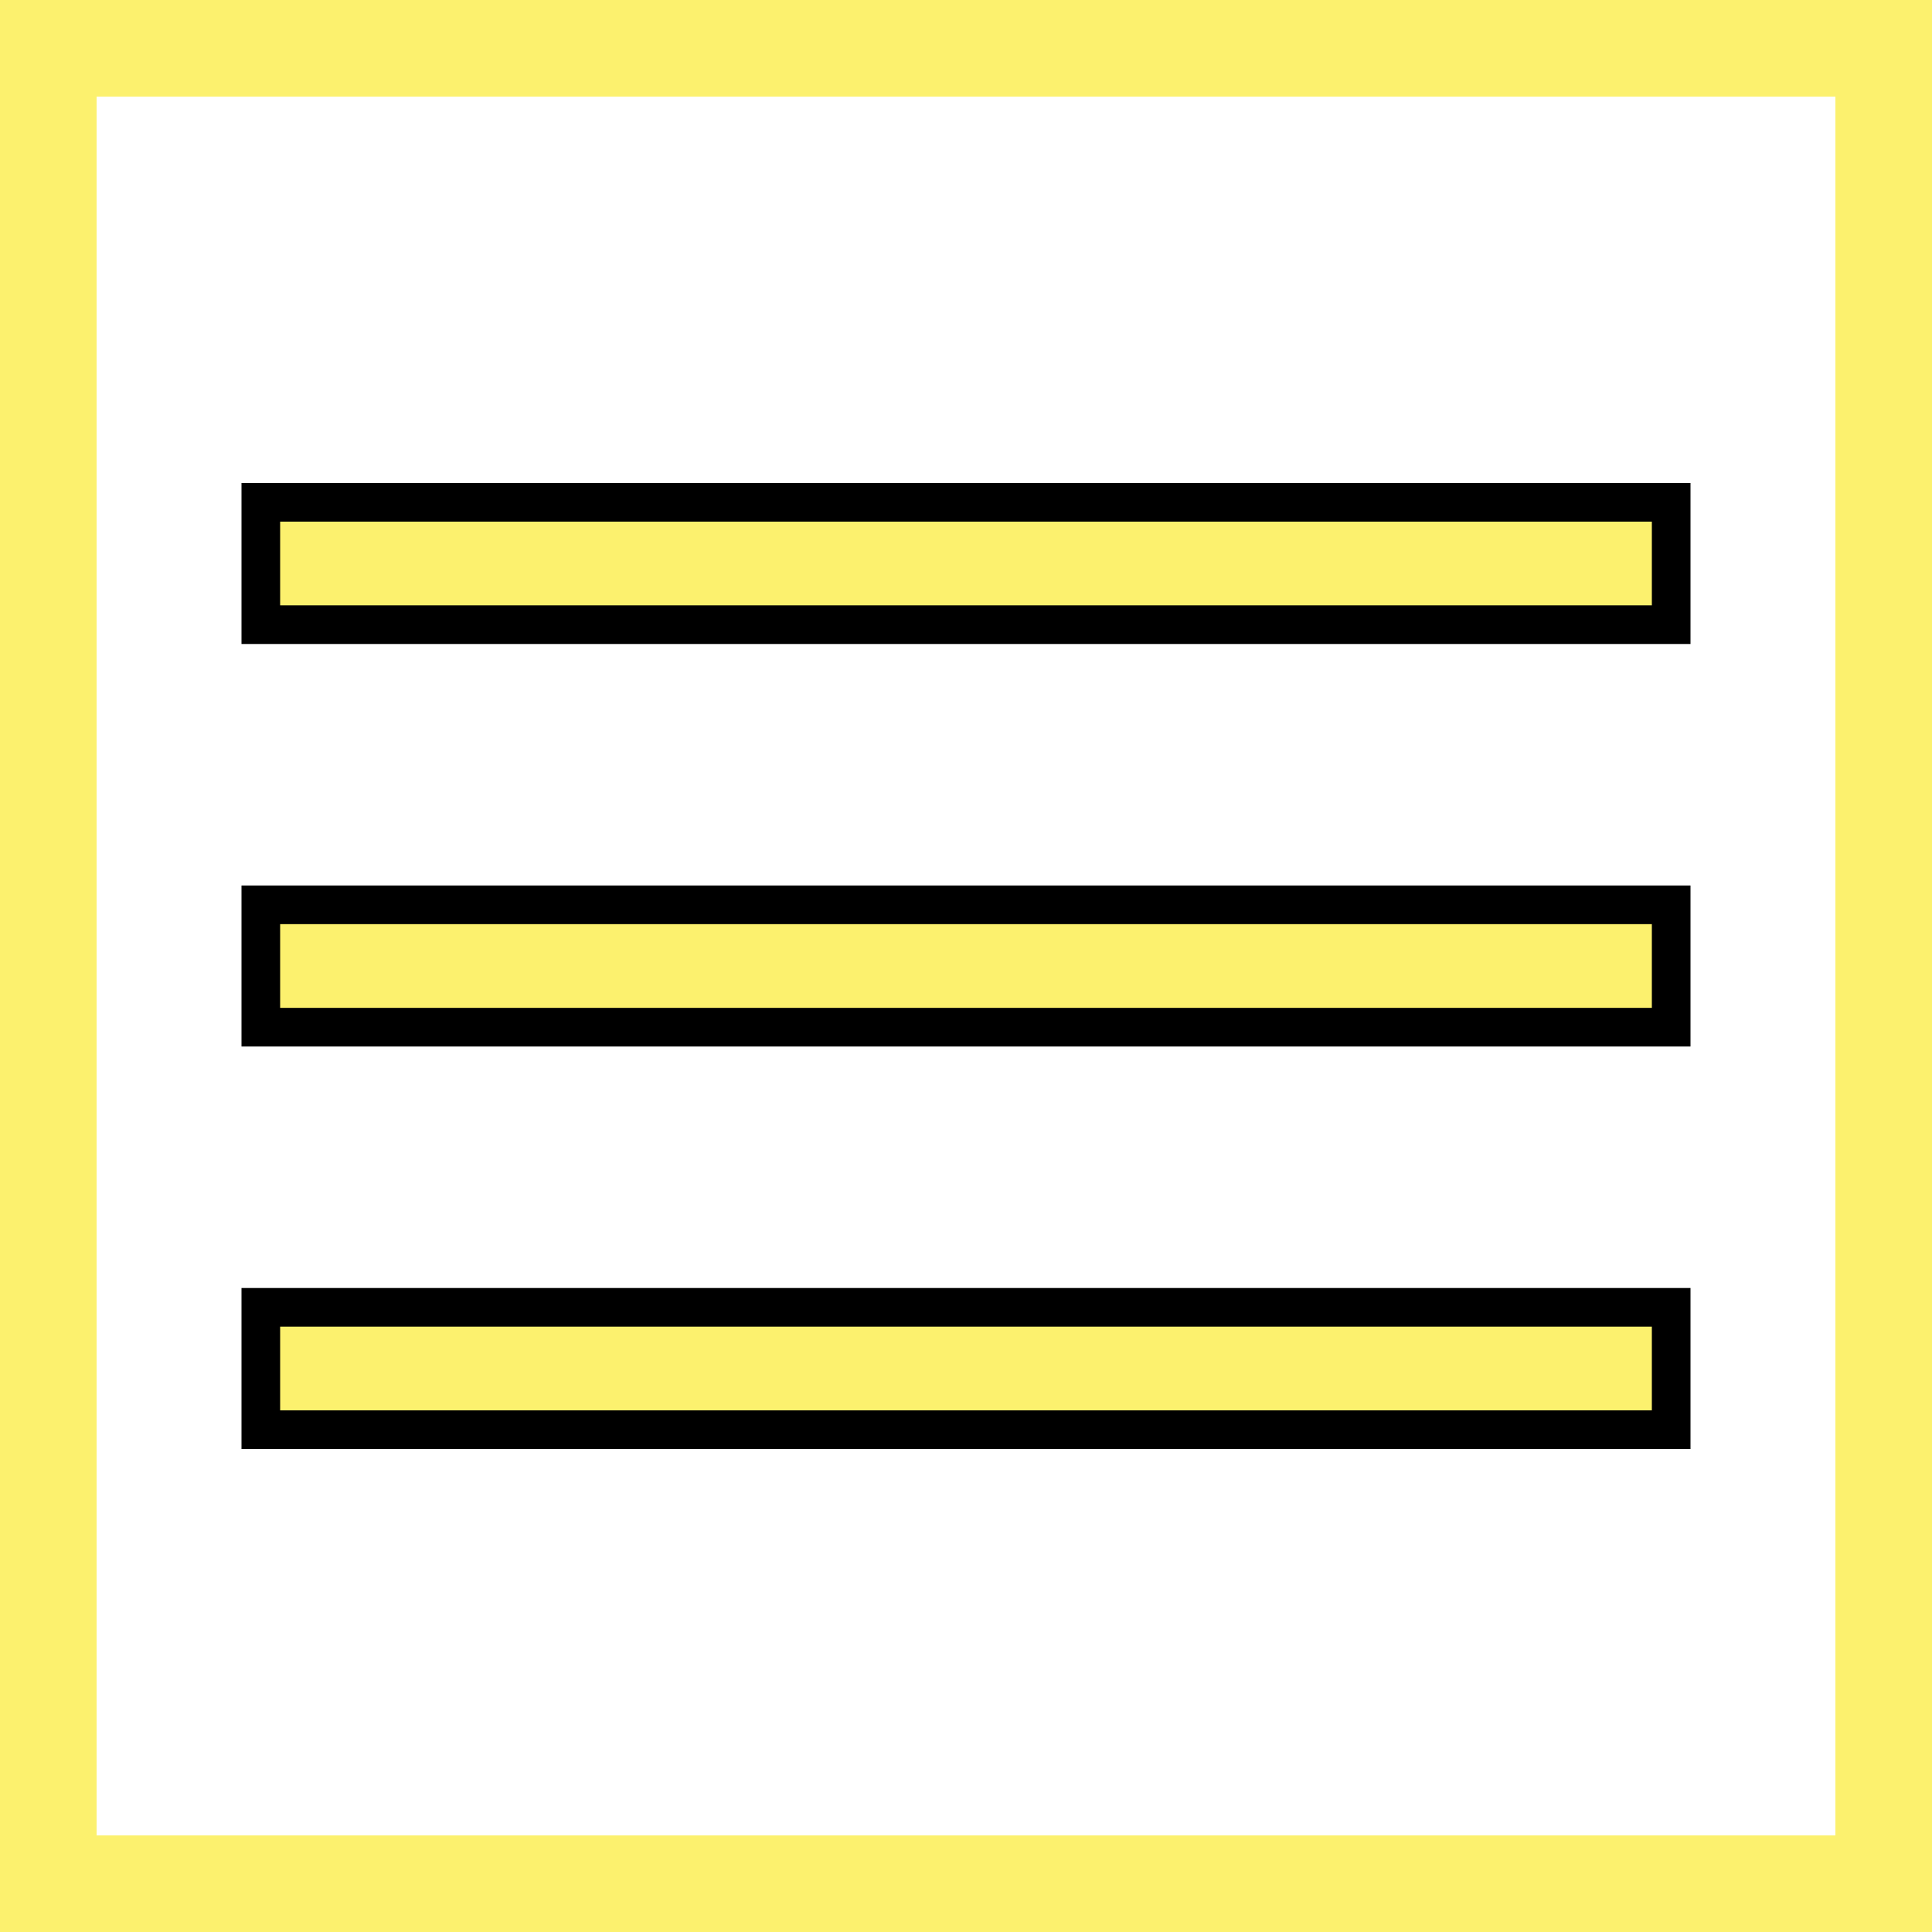
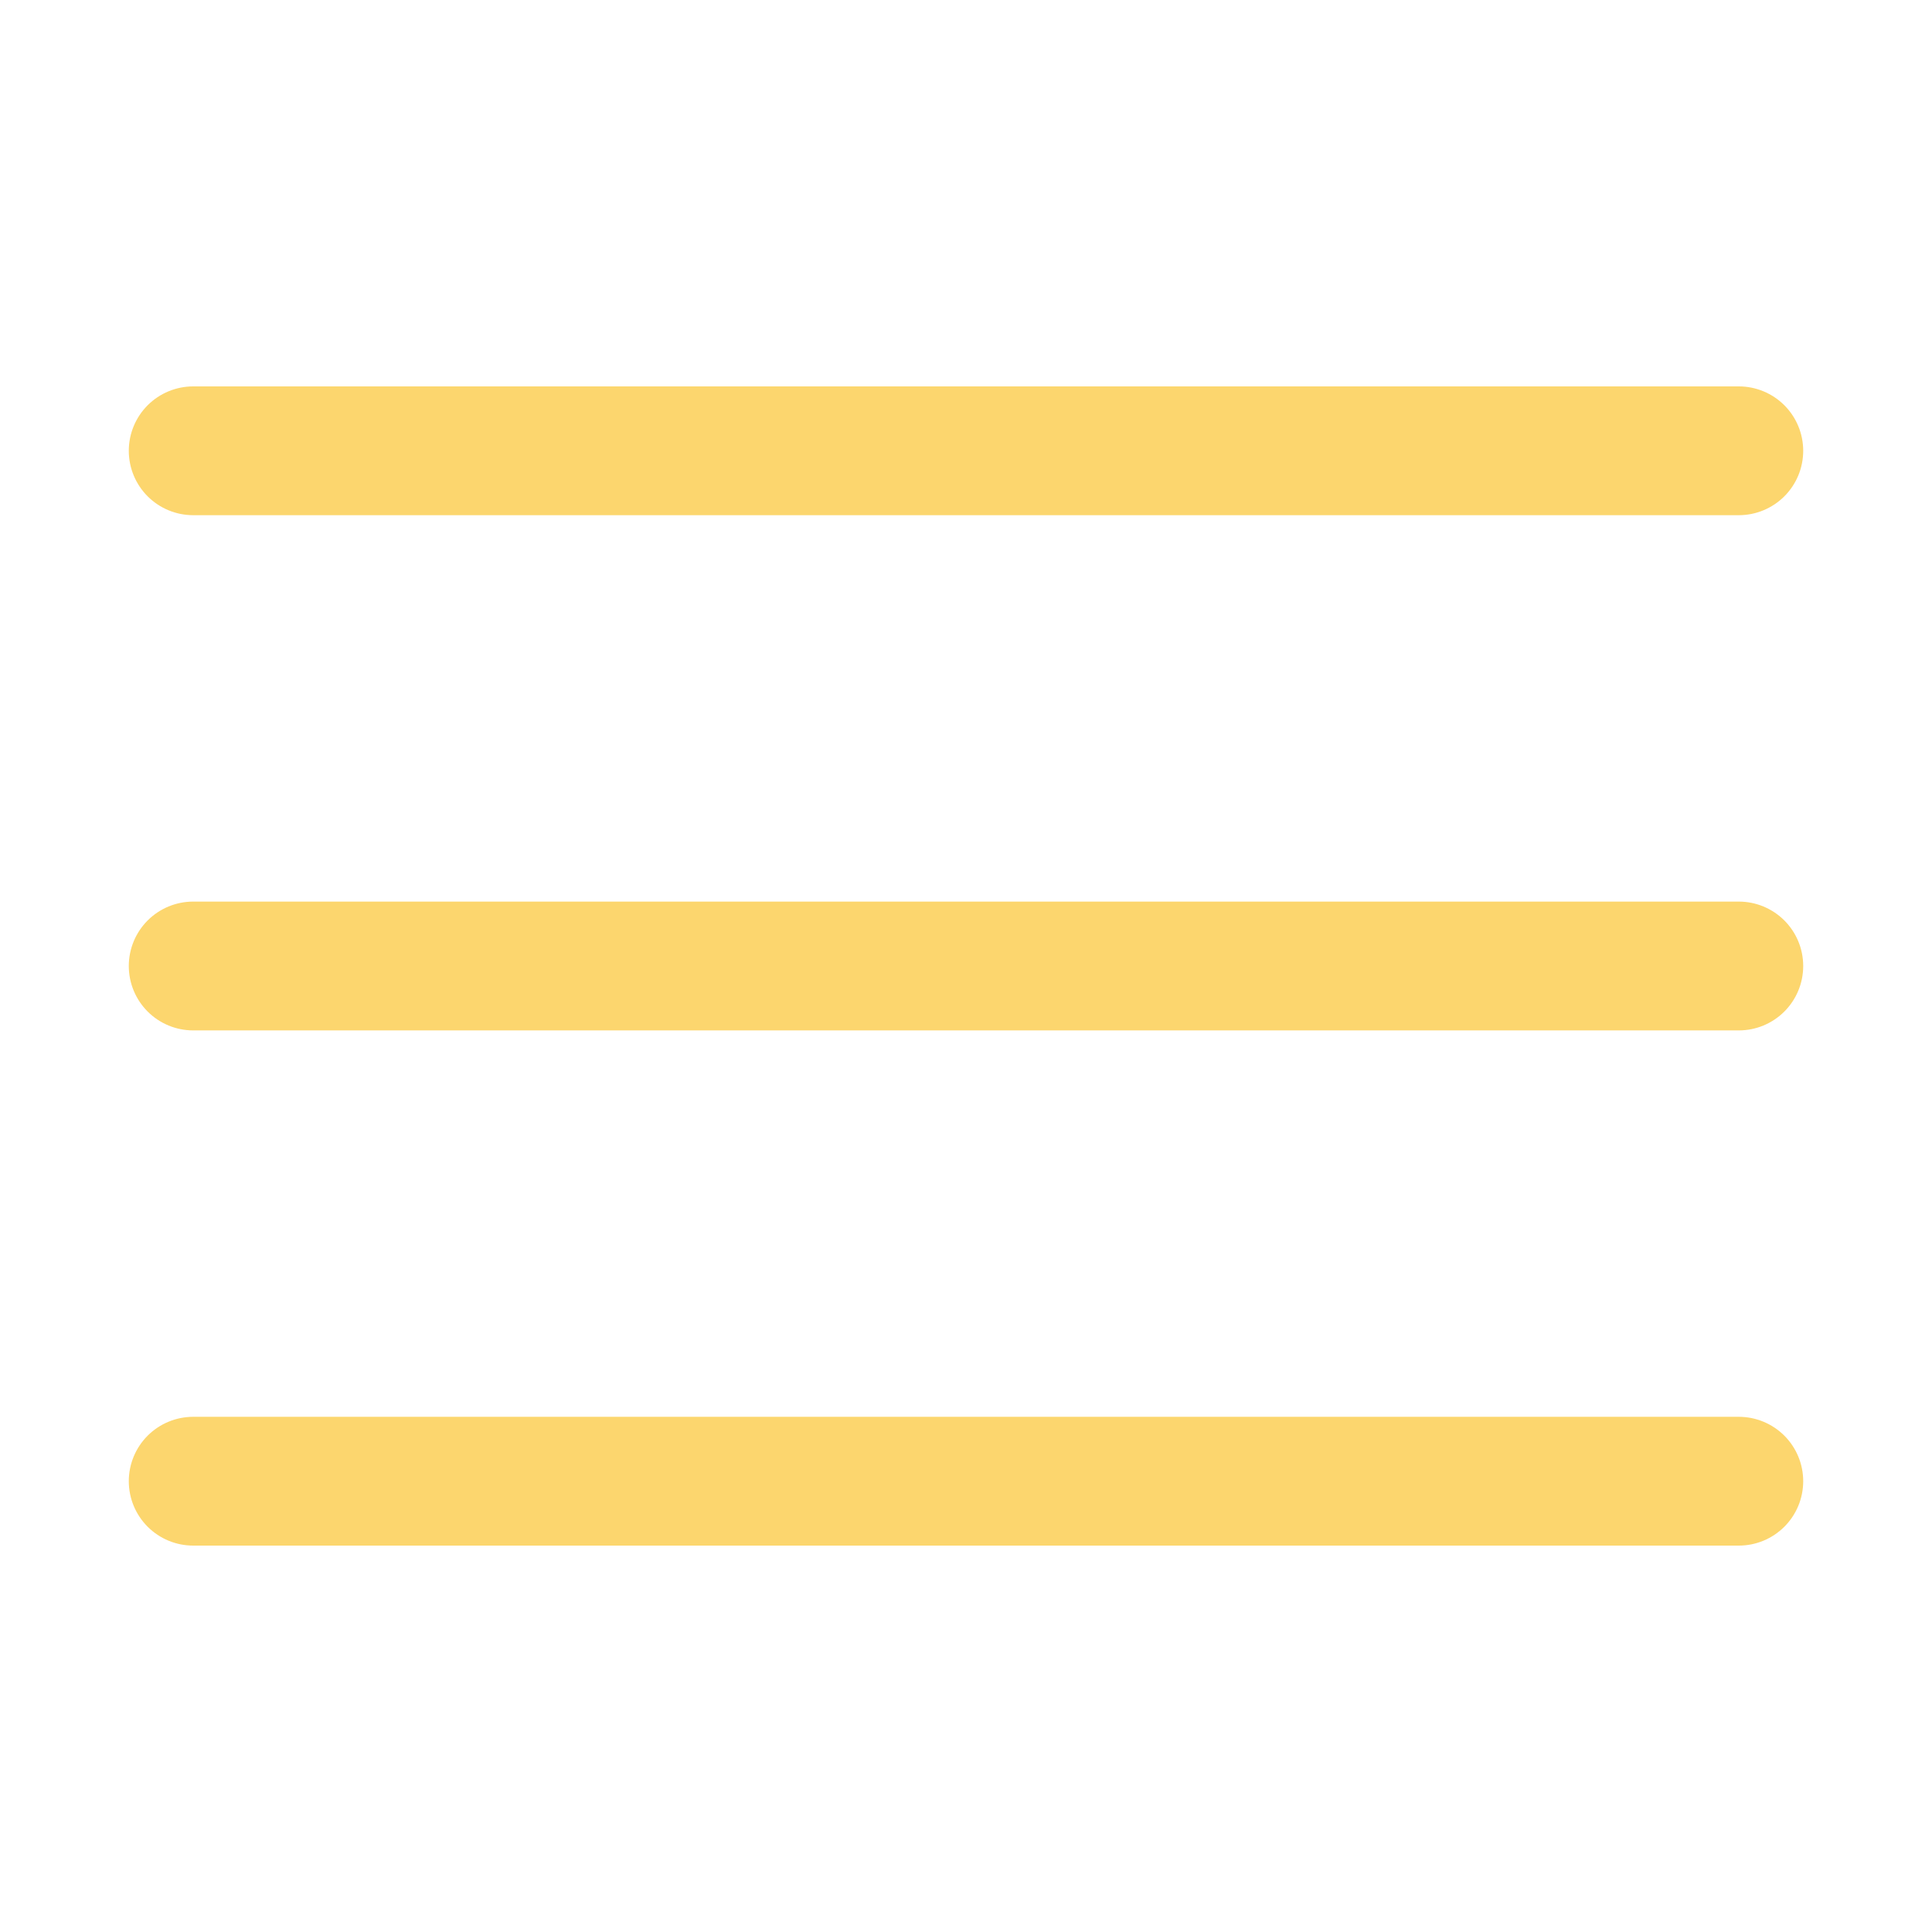
- <svg xmlns="http://www.w3.org/2000/svg" width="100" height="100" viewBox="0 0 100 100" fill="none">
-   <path d="M86.5 74H13.5V67.667H86.5V74ZM86.5 53.167H13.5V46.833H86.5V53.167ZM86.5 32.333H13.5V26H86.5V32.333Z" fill="#FCF16E" stroke="black" stroke-width="2" />
-   <rect x="2.5" y="2.5" width="95" height="95" stroke="#FCF16E" stroke-width="5" />
+ <svg xmlns="http://www.w3.org/2000/svg" width="80" height="80" viewBox="0 0 80 80" fill="none">
+   <path fill-rule="evenodd" clip-rule="evenodd" d="M8 16C7.293 16 6.614 16.281 6.114 16.781C5.614 17.281 5.333 17.959 5.333 18.667C5.333 19.374 5.614 20.052 6.114 20.552C6.614 21.052 7.293 21.333 8 21.333H72C72.707 21.333 73.385 21.052 73.886 20.552C74.386 20.052 74.667 19.374 74.667 18.667C74.667 17.959 74.386 17.281 73.886 16.781C73.385 16.281 72.707 16 72 16H8ZM5.333 40C5.333 39.293 5.614 38.614 6.114 38.114C6.614 37.614 7.293 37.333 8 37.333H72C72.707 37.333 73.385 37.614 73.886 38.114C74.386 38.614 74.667 39.293 74.667 40C74.667 40.707 74.386 41.386 73.886 41.886C73.385 42.386 72.707 42.667 72 42.667H8C7.293 42.667 6.614 42.386 6.114 41.886C5.614 41.386 5.333 40.707 5.333 40ZM5.333 61.333C5.333 60.626 5.614 59.948 6.114 59.448C6.614 58.948 7.293 58.667 8 58.667H72C72.707 58.667 73.385 58.948 73.886 59.448C74.386 59.948 74.667 60.626 74.667 61.333C74.667 62.041 74.386 62.719 73.886 63.219C73.385 63.719 72.707 64 72 64H8C7.293 64 6.614 63.719 6.114 63.219C5.614 62.719 5.333 62.041 5.333 61.333Z" fill="#FCD66E" />
</svg>
